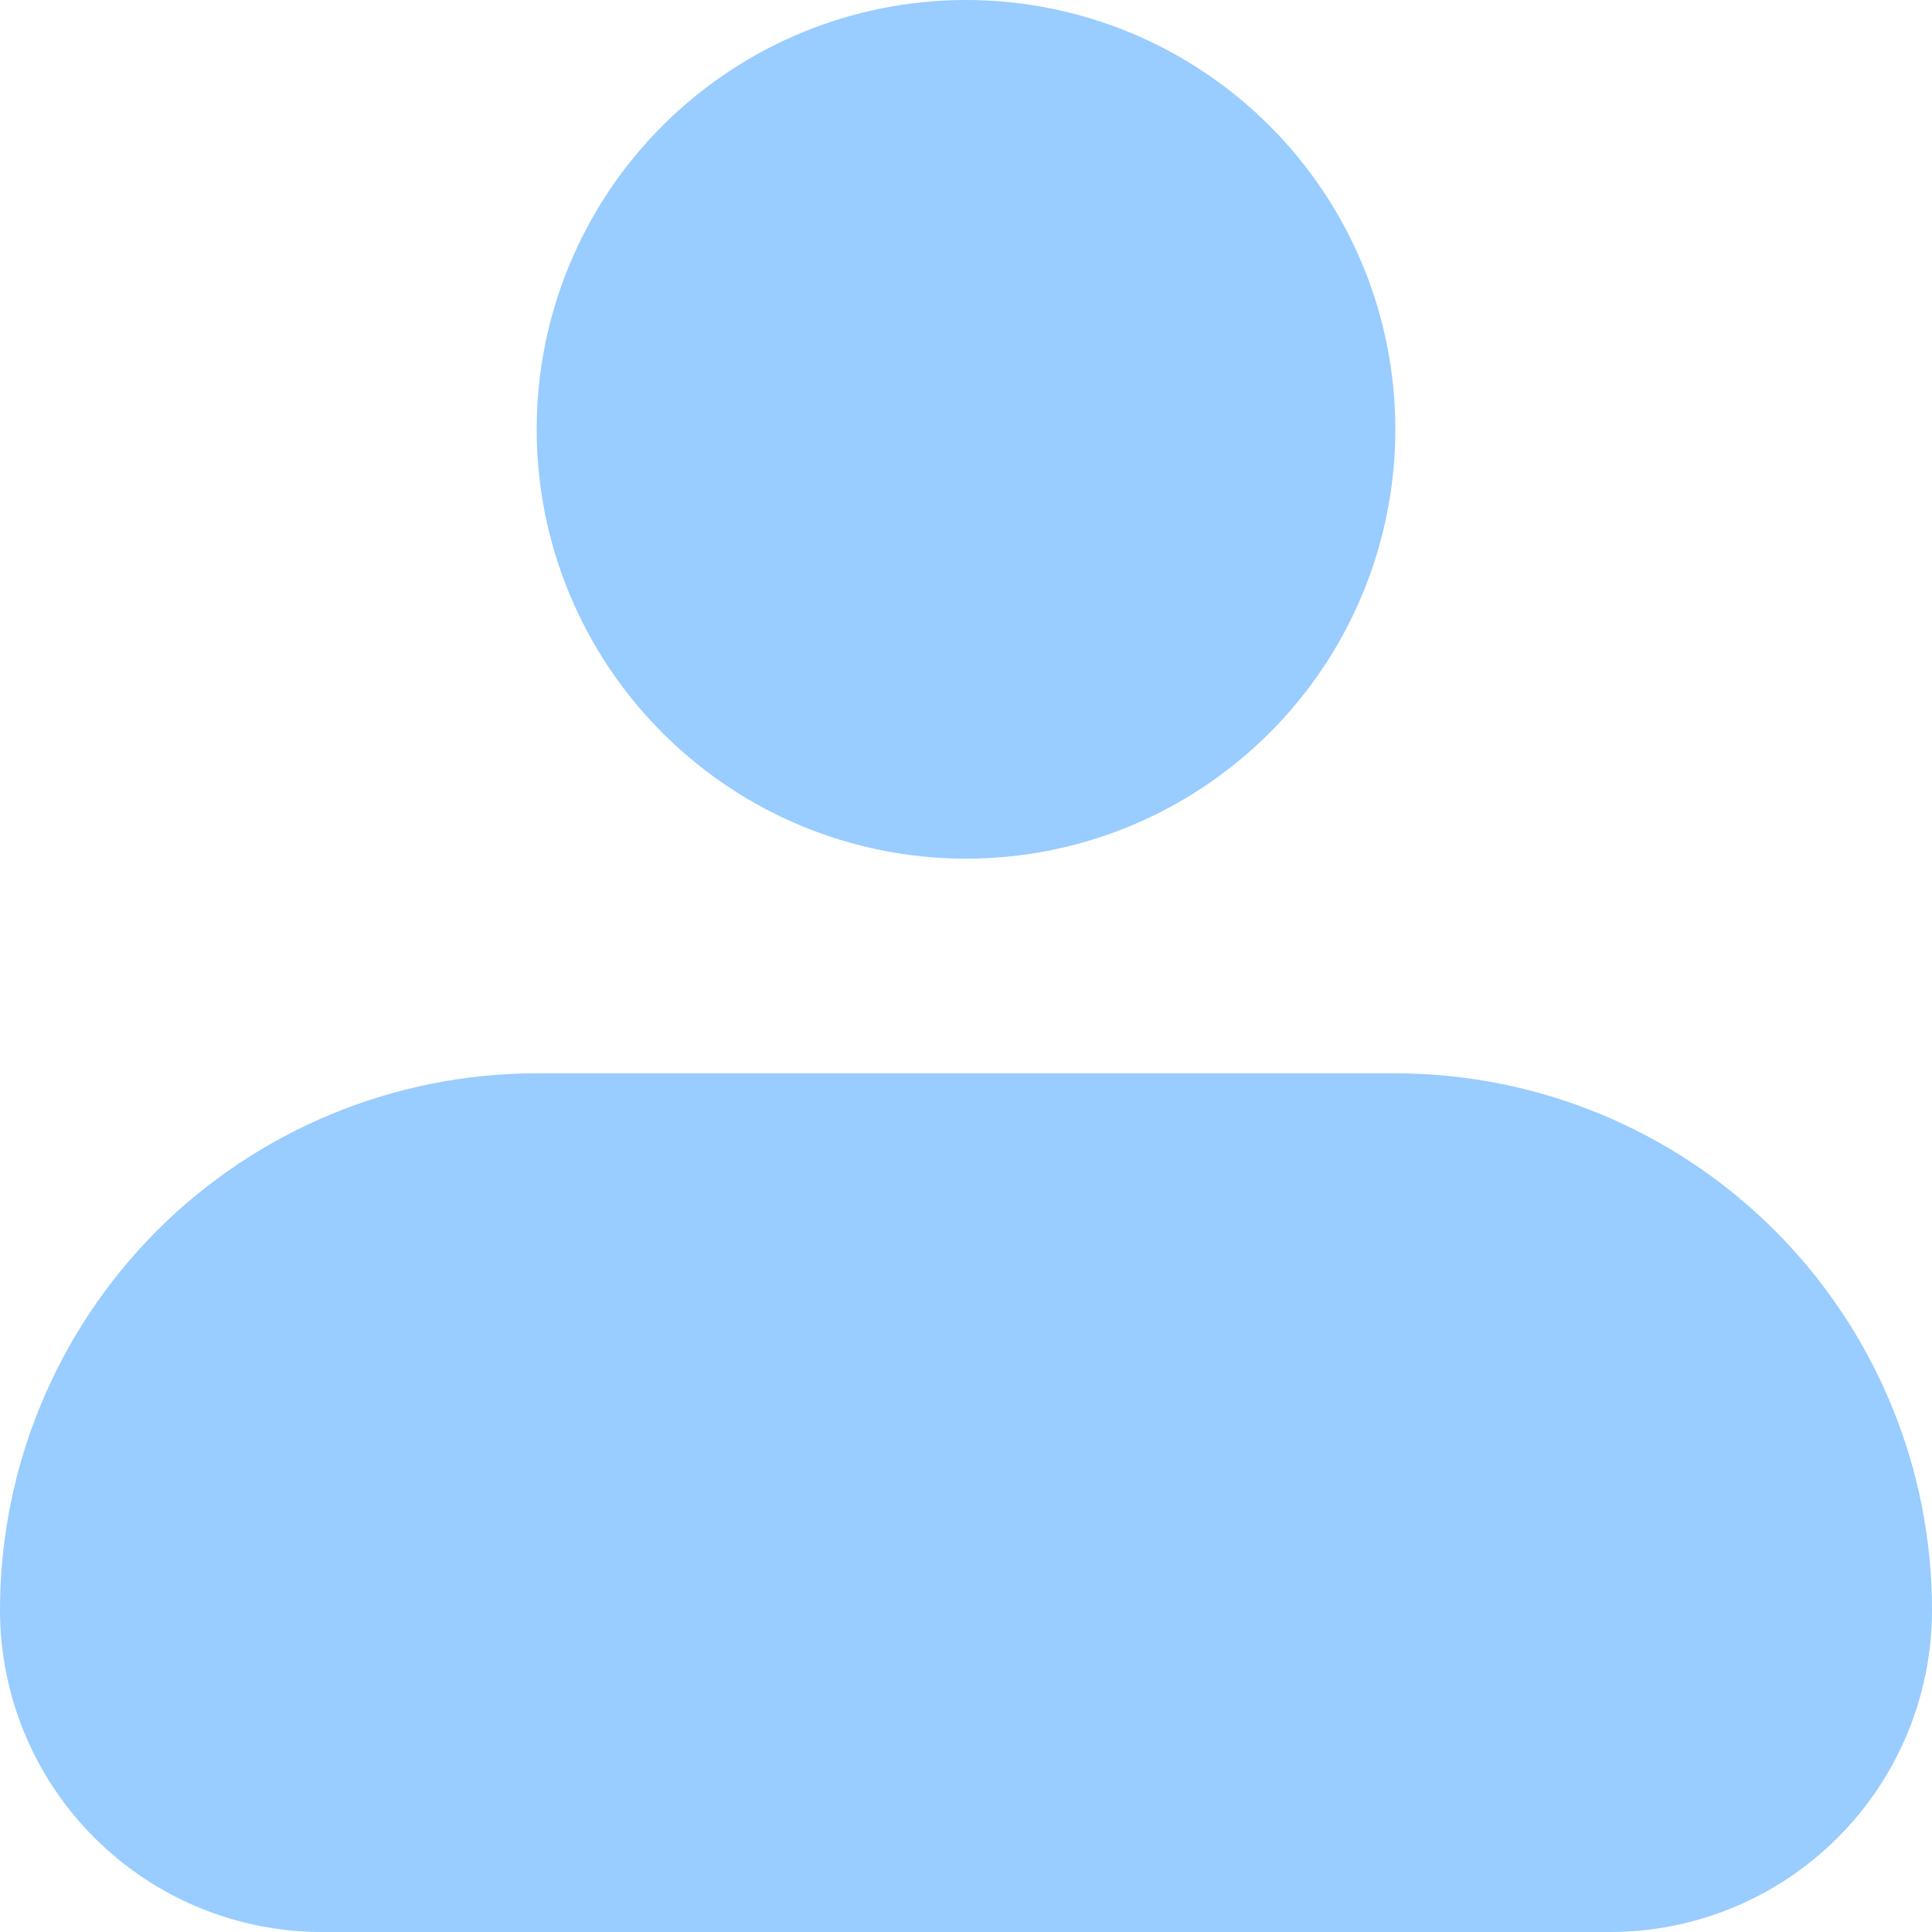
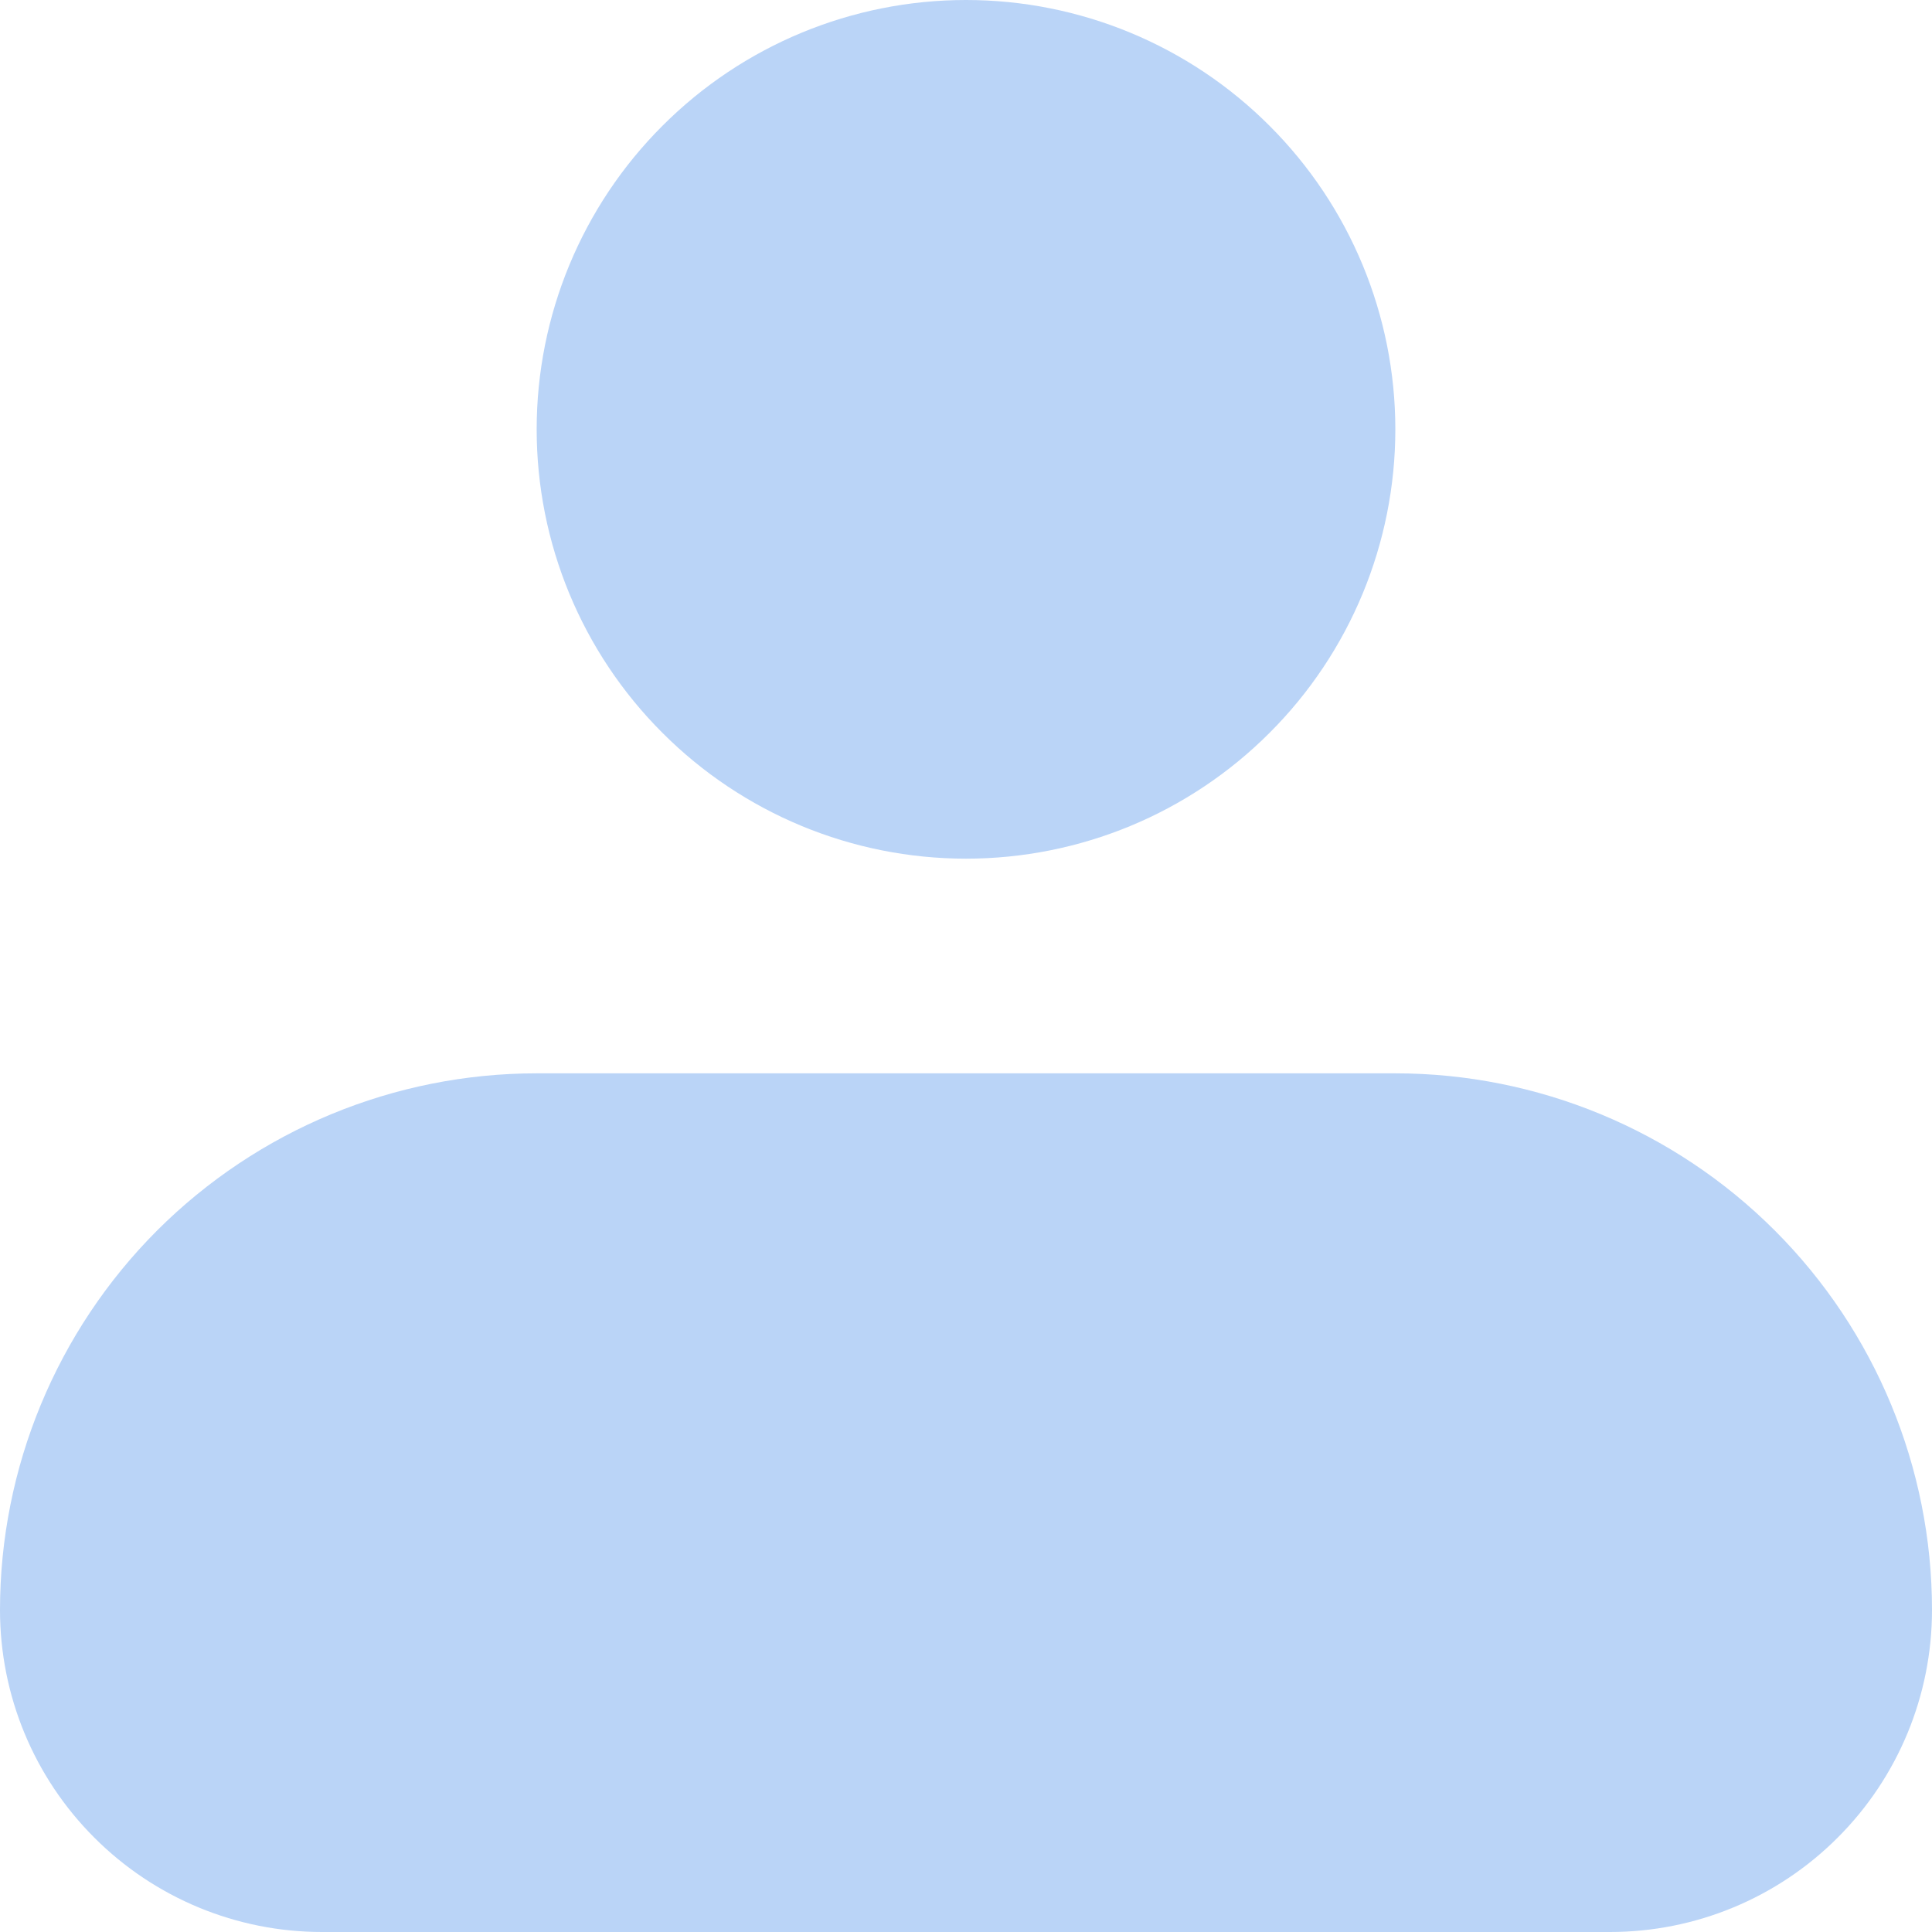
<svg xmlns="http://www.w3.org/2000/svg" width="18" height="18" viewBox="0 0 18 18" fill="none">
  <defs>
    <linearGradient id="gradient8" x1="0%" y1="0%" x2="100%" y2="100%" gradientTransform="rotate(135)">
-       <stop offset="0%" stop-color="hsl(210, 100%, 80%)" />
-       <stop offset="100%" stop-color="hsl(210, 100%, 80%)" />
+       <stop offset="0%" stop-color="hsl(215, 80%, 85%)" />
+       <stop offset="100%" stop-color="hsl(215, 80%, 85%)" />
    </linearGradient>
  </defs>
  <path id="perfil-select" fill-rule="evenodd" clip-rule="evenodd" d="M5 4C5 2.939 5.421 1.922 6.172 1.172C6.922 0.421 7.939 0 9 0C10.061 0 11.078 0.421 11.828 1.172C12.579 1.922 13 2.939 13 4C13 5.061 12.579 6.078 11.828 6.828C11.078 7.579 10.061 8 9 8C7.939 8 6.922 7.579 6.172 6.828C5.421 6.078 5 5.061 5 4ZM5 10C3.674 10 2.402 10.527 1.464 11.464C0.527 12.402 0 13.674 0 15C0 15.796 0.316 16.559 0.879 17.121C1.441 17.684 2.204 18 3 18H15C15.796 18 16.559 17.684 17.121 17.121C17.684 16.559 18 15.796 18 15C18 13.674 17.473 12.402 16.535 11.464C15.598 10.527 14.326 10 13 10H5Z" fill="url(#gradient8)" />
</svg>
